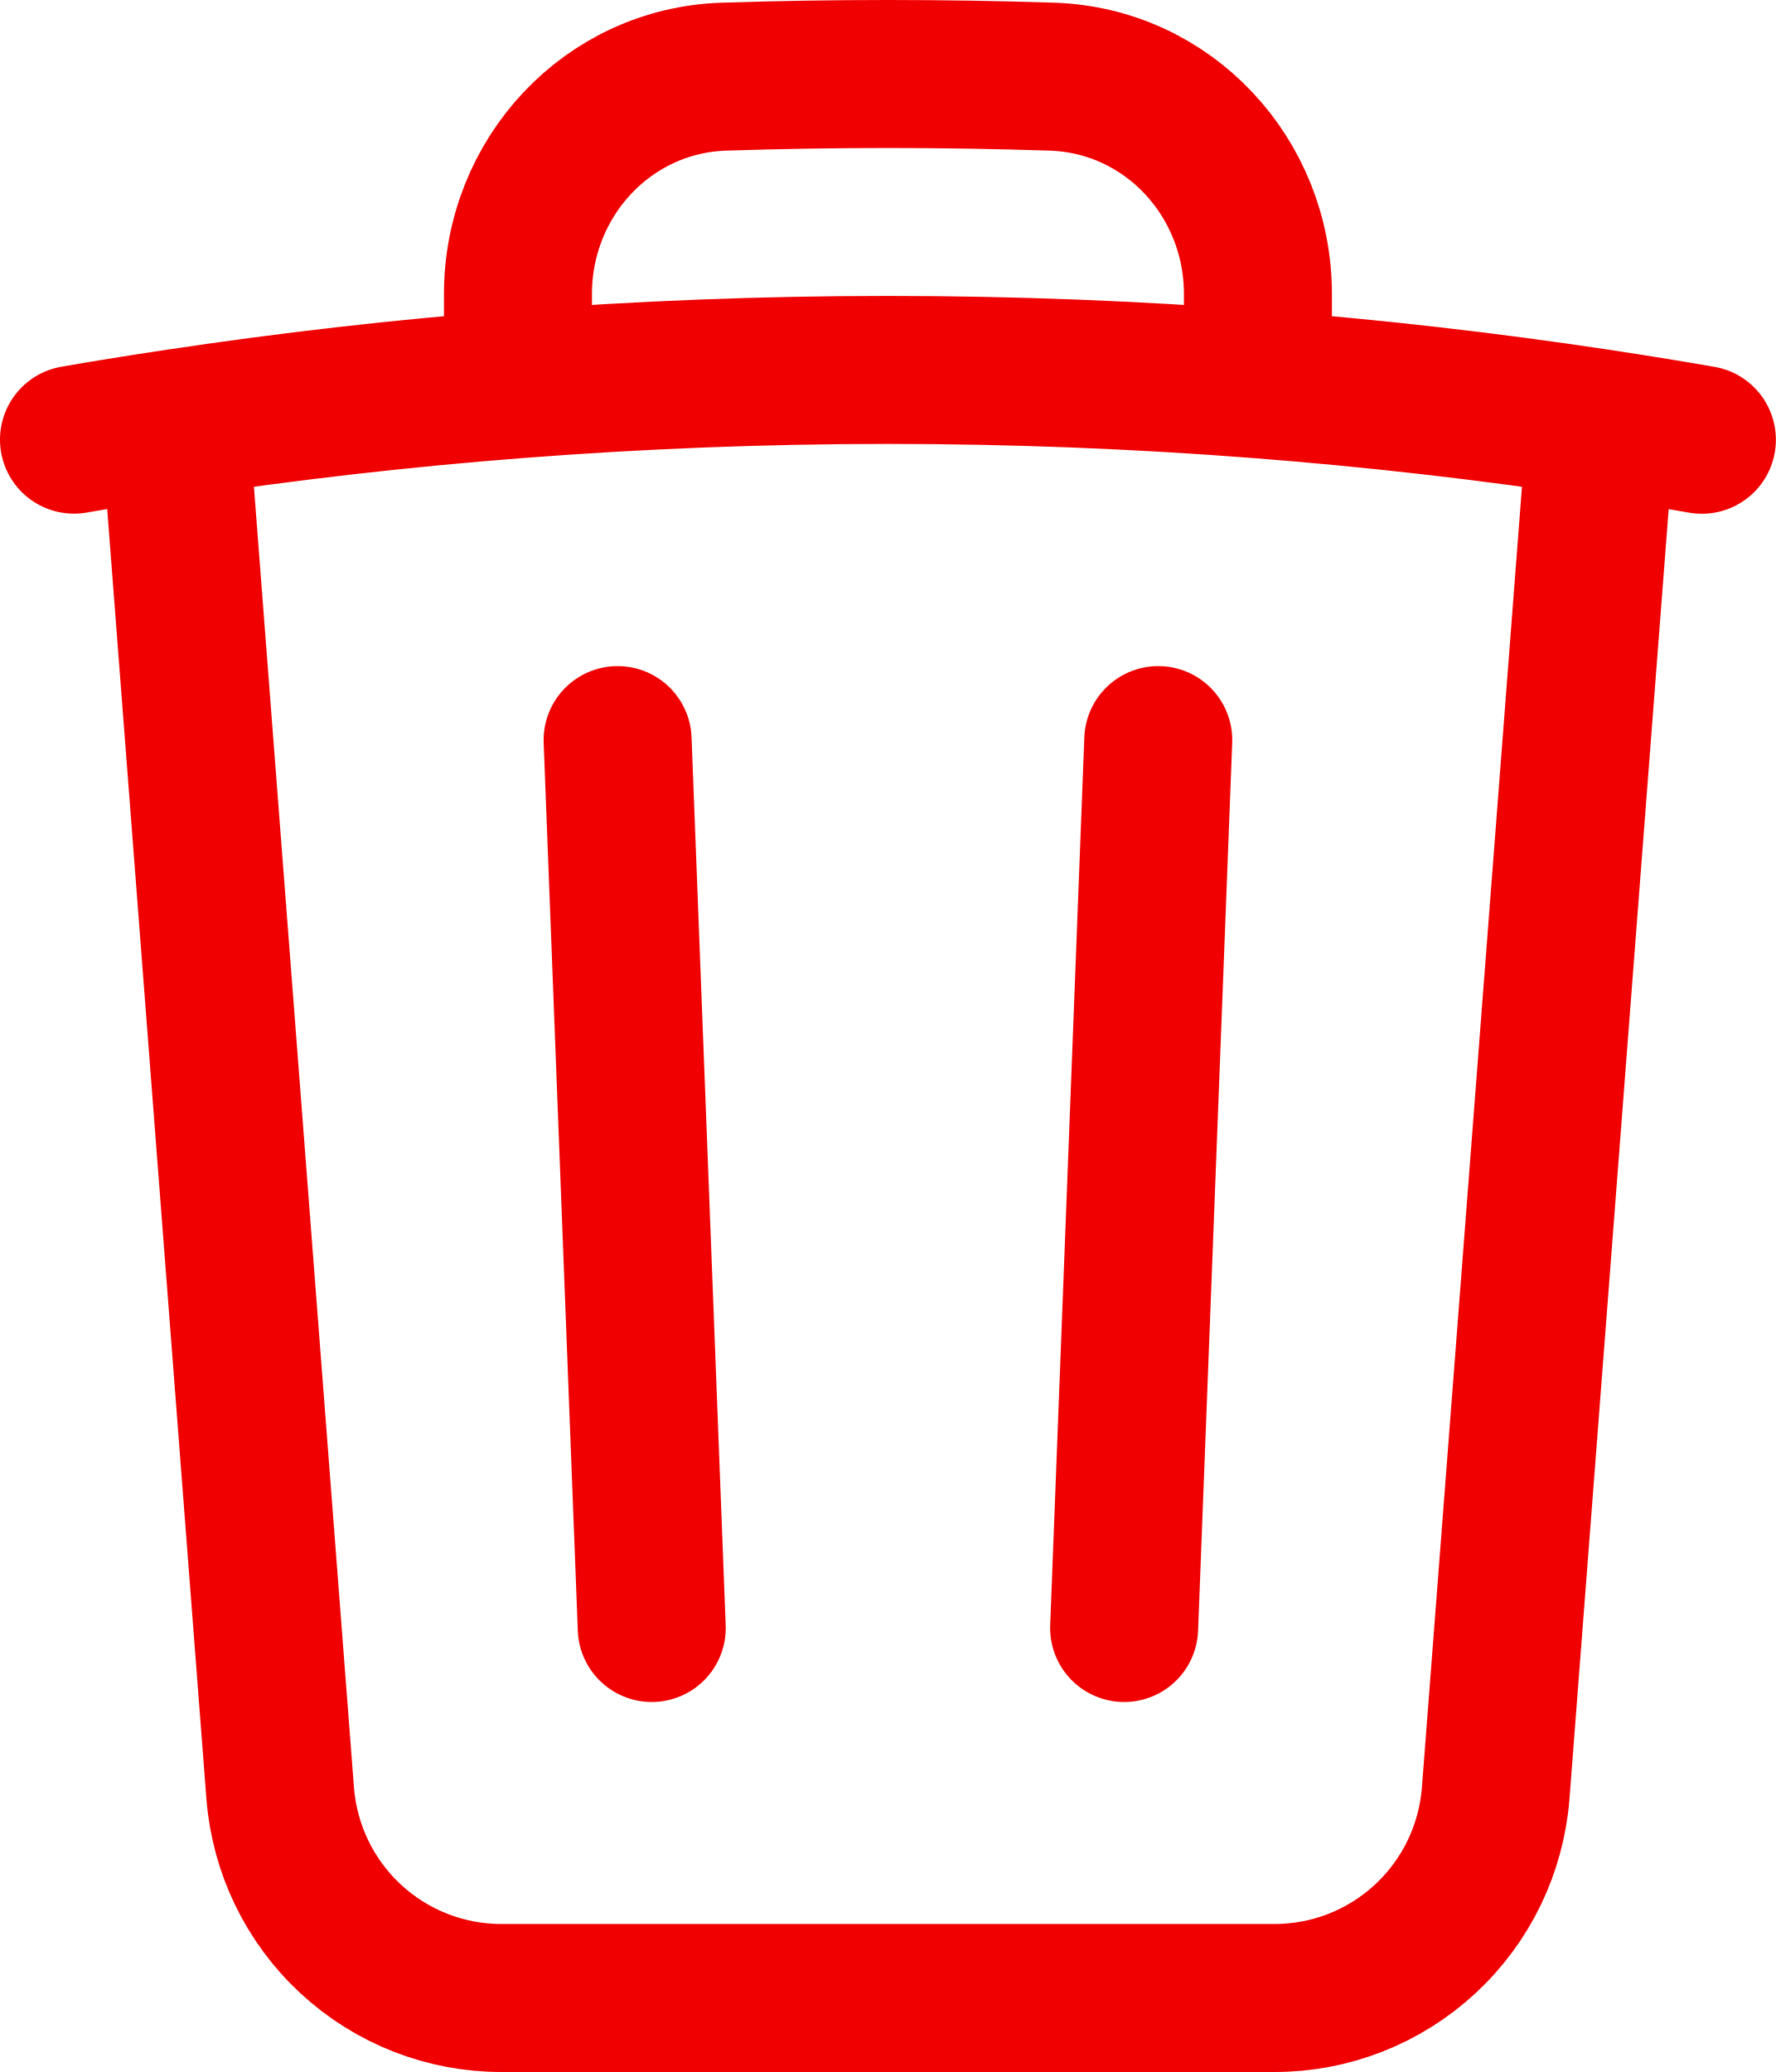
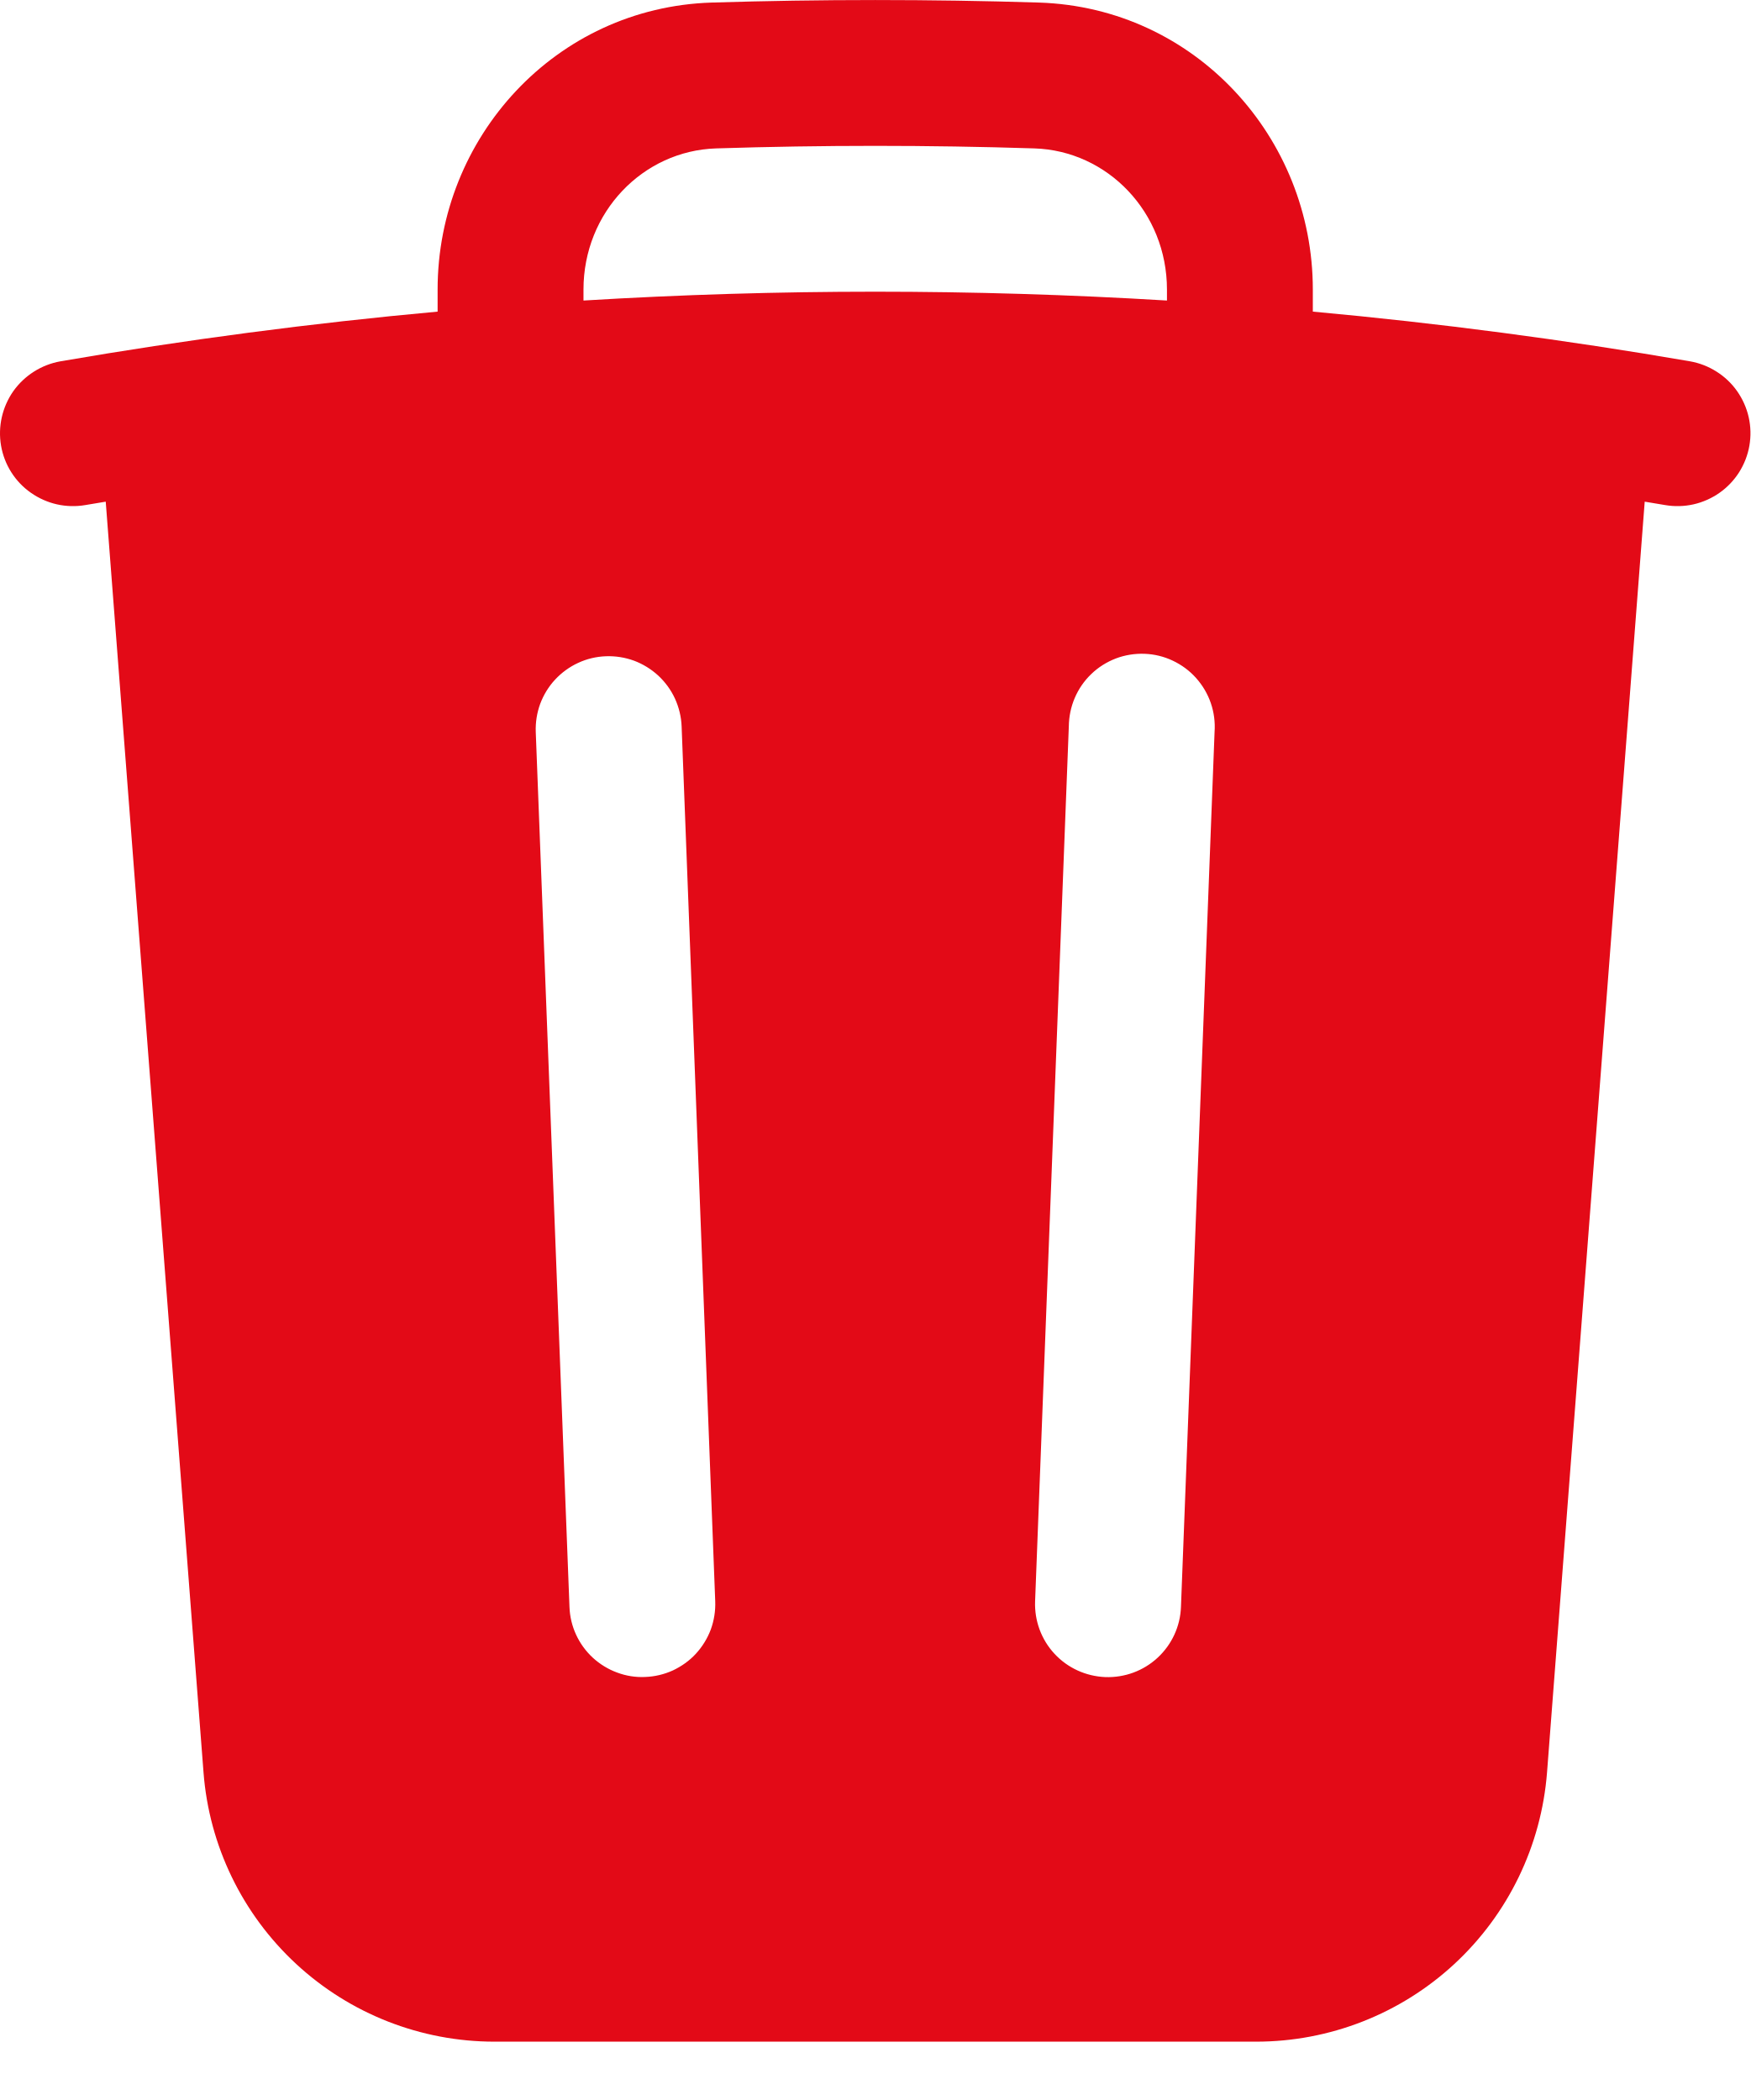
- <svg xmlns="http://www.w3.org/2000/svg" width="18" height="21" viewBox="0 0 18 21" fill="none">
-   <path d="M11.74 7.501L11.394 16.5M6.606 16.5L6.26 7.501M16.228 4.291C16.57 4.343 16.91 4.398 17.25 4.457M16.228 4.291L15.16 18.174C15.116 18.739 14.861 19.267 14.445 19.652C14.029 20.037 13.483 20.251 12.916 20.25H5.084C4.517 20.251 3.971 20.037 3.555 19.652C3.139 19.267 2.884 18.739 2.84 18.174L1.772 4.291M16.228 4.291C15.074 4.116 13.914 3.984 12.75 3.894M1.772 4.291C1.43 4.342 1.09 4.397 0.75 4.456M1.772 4.291C2.926 4.116 4.086 3.984 5.25 3.894M12.75 3.894V2.978C12.75 1.798 11.84 0.814 10.66 0.777C9.554 0.741 8.446 0.741 7.34 0.777C6.16 0.814 5.25 1.799 5.25 2.978V3.894M12.75 3.894C10.254 3.701 7.746 3.701 5.25 3.894" stroke="#F00000" stroke-width="1.5" stroke-linecap="round" stroke-linejoin="round" />
+ <svg xmlns="http://www.w3.org/2000/svg" width="15" height="18" viewBox="0 0 15 18" fill="none">
+   <path fill-rule="evenodd" clip-rule="evenodd" d="M11.25 2.482V2.671C12.332 2.77 13.411 2.912 14.482 3.097C14.562 3.111 14.64 3.141 14.709 3.185C14.779 3.229 14.839 3.286 14.886 3.353C14.933 3.42 14.967 3.496 14.985 3.576C15.003 3.656 15.005 3.739 14.991 3.82C14.977 3.901 14.947 3.978 14.903 4.048C14.859 4.117 14.802 4.177 14.735 4.224C14.668 4.271 14.592 4.305 14.512 4.323C14.432 4.341 14.349 4.343 14.268 4.329L14.094 4.3L13.257 15.192C13.208 15.82 12.925 16.406 12.463 16.834C12.001 17.262 11.394 17.5 10.764 17.5H4.237C3.607 17.5 3 17.262 2.538 16.834C2.076 16.406 1.792 15.82 1.744 15.192L0.906 4.3L0.732 4.329C0.651 4.343 0.568 4.341 0.488 4.323C0.408 4.305 0.332 4.271 0.265 4.224C0.129 4.129 0.037 3.983 0.009 3.82C-0.019 3.657 0.019 3.489 0.114 3.353C0.21 3.218 0.355 3.126 0.518 3.097C1.589 2.912 2.667 2.77 3.75 2.671V2.482C3.75 1.178 4.761 0.065 6.097 0.022C7.032 -0.007 7.969 -0.007 8.904 0.022C10.24 0.065 11.25 1.178 11.25 2.482ZM6.137 1.272C7.046 1.243 7.955 1.243 8.864 1.272C9.492 1.292 10 1.82 10 2.482V2.576C8.335 2.475 6.665 2.475 5 2.576V2.482C5 1.82 5.508 1.292 6.137 1.272ZM5.841 6.226C5.838 6.144 5.818 6.063 5.784 5.988C5.75 5.914 5.701 5.847 5.641 5.791C5.58 5.735 5.51 5.692 5.433 5.663C5.356 5.635 5.274 5.622 5.192 5.625C5.11 5.628 5.029 5.647 4.954 5.682C4.88 5.716 4.813 5.765 4.757 5.825C4.701 5.885 4.658 5.956 4.629 6.033C4.601 6.11 4.588 6.192 4.591 6.274L4.88 13.774C4.886 13.94 4.958 14.096 5.08 14.209C5.14 14.264 5.211 14.308 5.288 14.336C5.365 14.365 5.447 14.378 5.529 14.374C5.611 14.371 5.691 14.352 5.766 14.318C5.84 14.283 5.908 14.235 5.963 14.175C6.019 14.114 6.062 14.044 6.091 13.967C6.119 13.89 6.132 13.808 6.129 13.726L5.841 6.226ZM10.408 6.274C10.414 6.19 10.403 6.106 10.376 6.027C10.349 5.948 10.306 5.875 10.25 5.812C10.194 5.749 10.126 5.699 10.05 5.663C9.974 5.627 9.892 5.607 9.808 5.604C9.725 5.601 9.641 5.614 9.562 5.644C9.484 5.674 9.412 5.719 9.352 5.777C9.291 5.835 9.243 5.905 9.21 5.982C9.177 6.059 9.16 6.142 9.159 6.226L8.87 13.726C8.864 13.892 8.923 14.053 9.036 14.175C9.149 14.297 9.305 14.368 9.471 14.375C9.637 14.381 9.798 14.322 9.92 14.209C10.042 14.096 10.114 13.94 10.12 13.774L10.408 6.274Z" fill="#E30A17" />
</svg>
